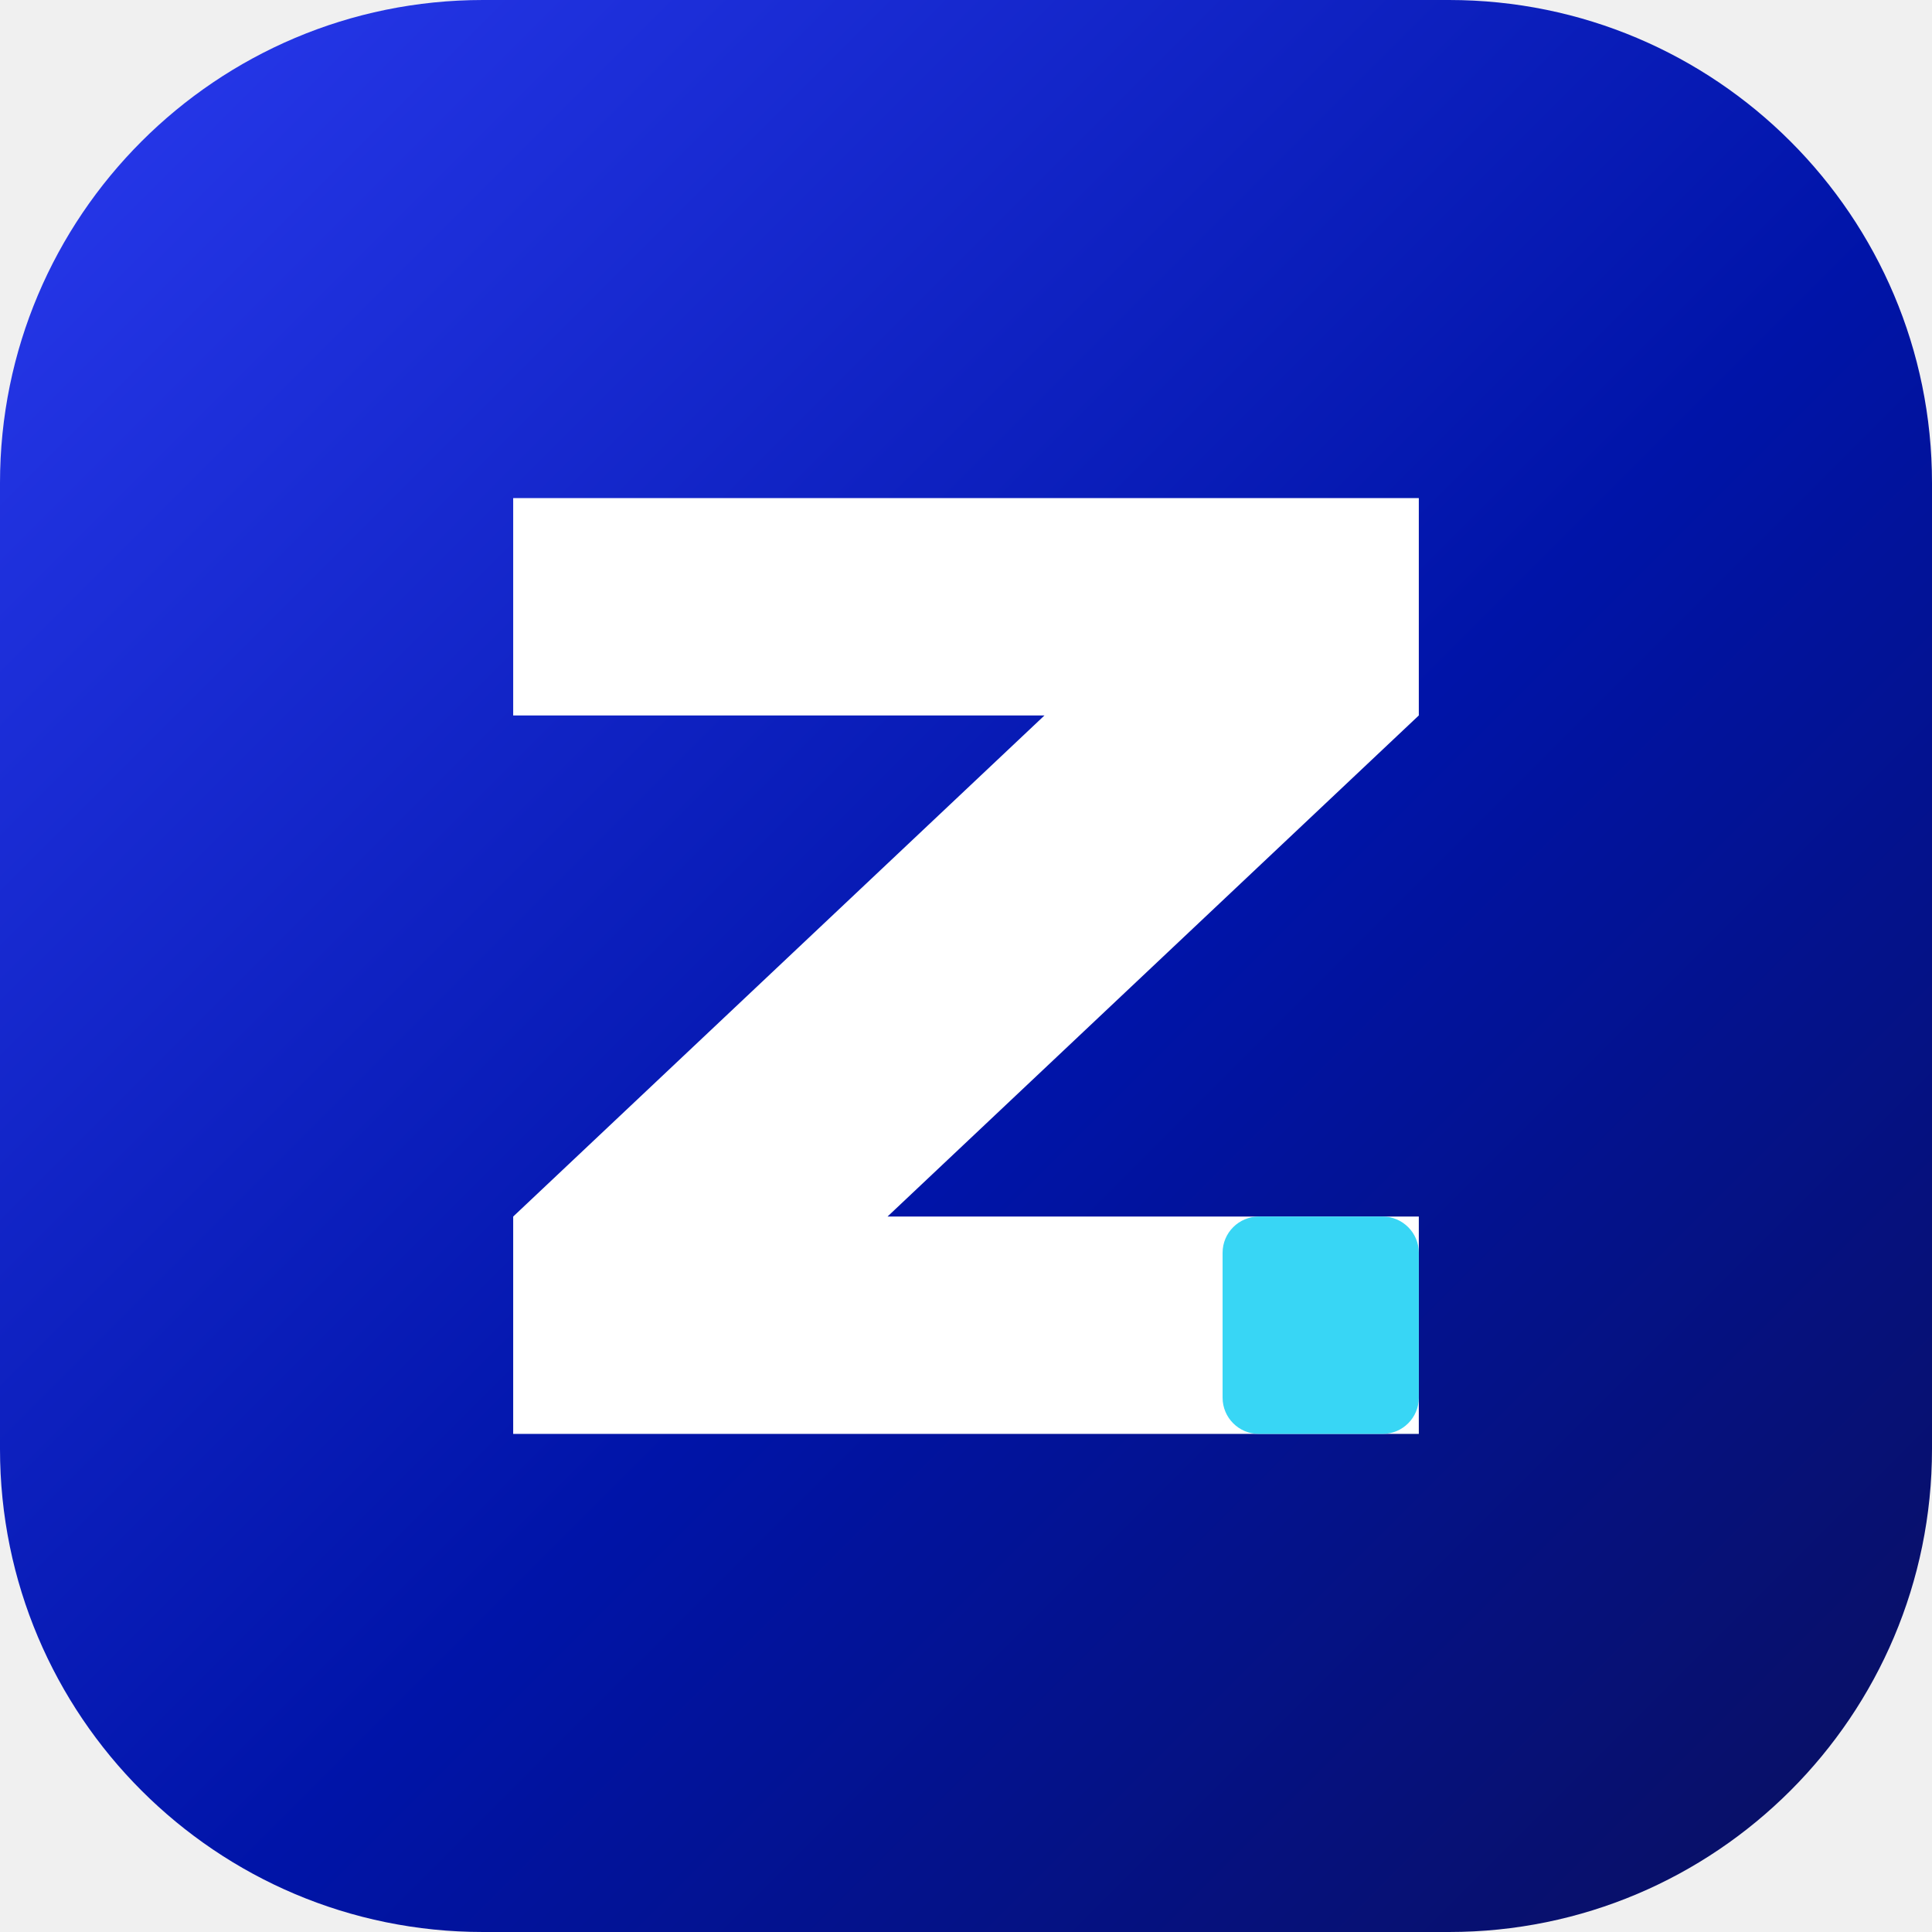
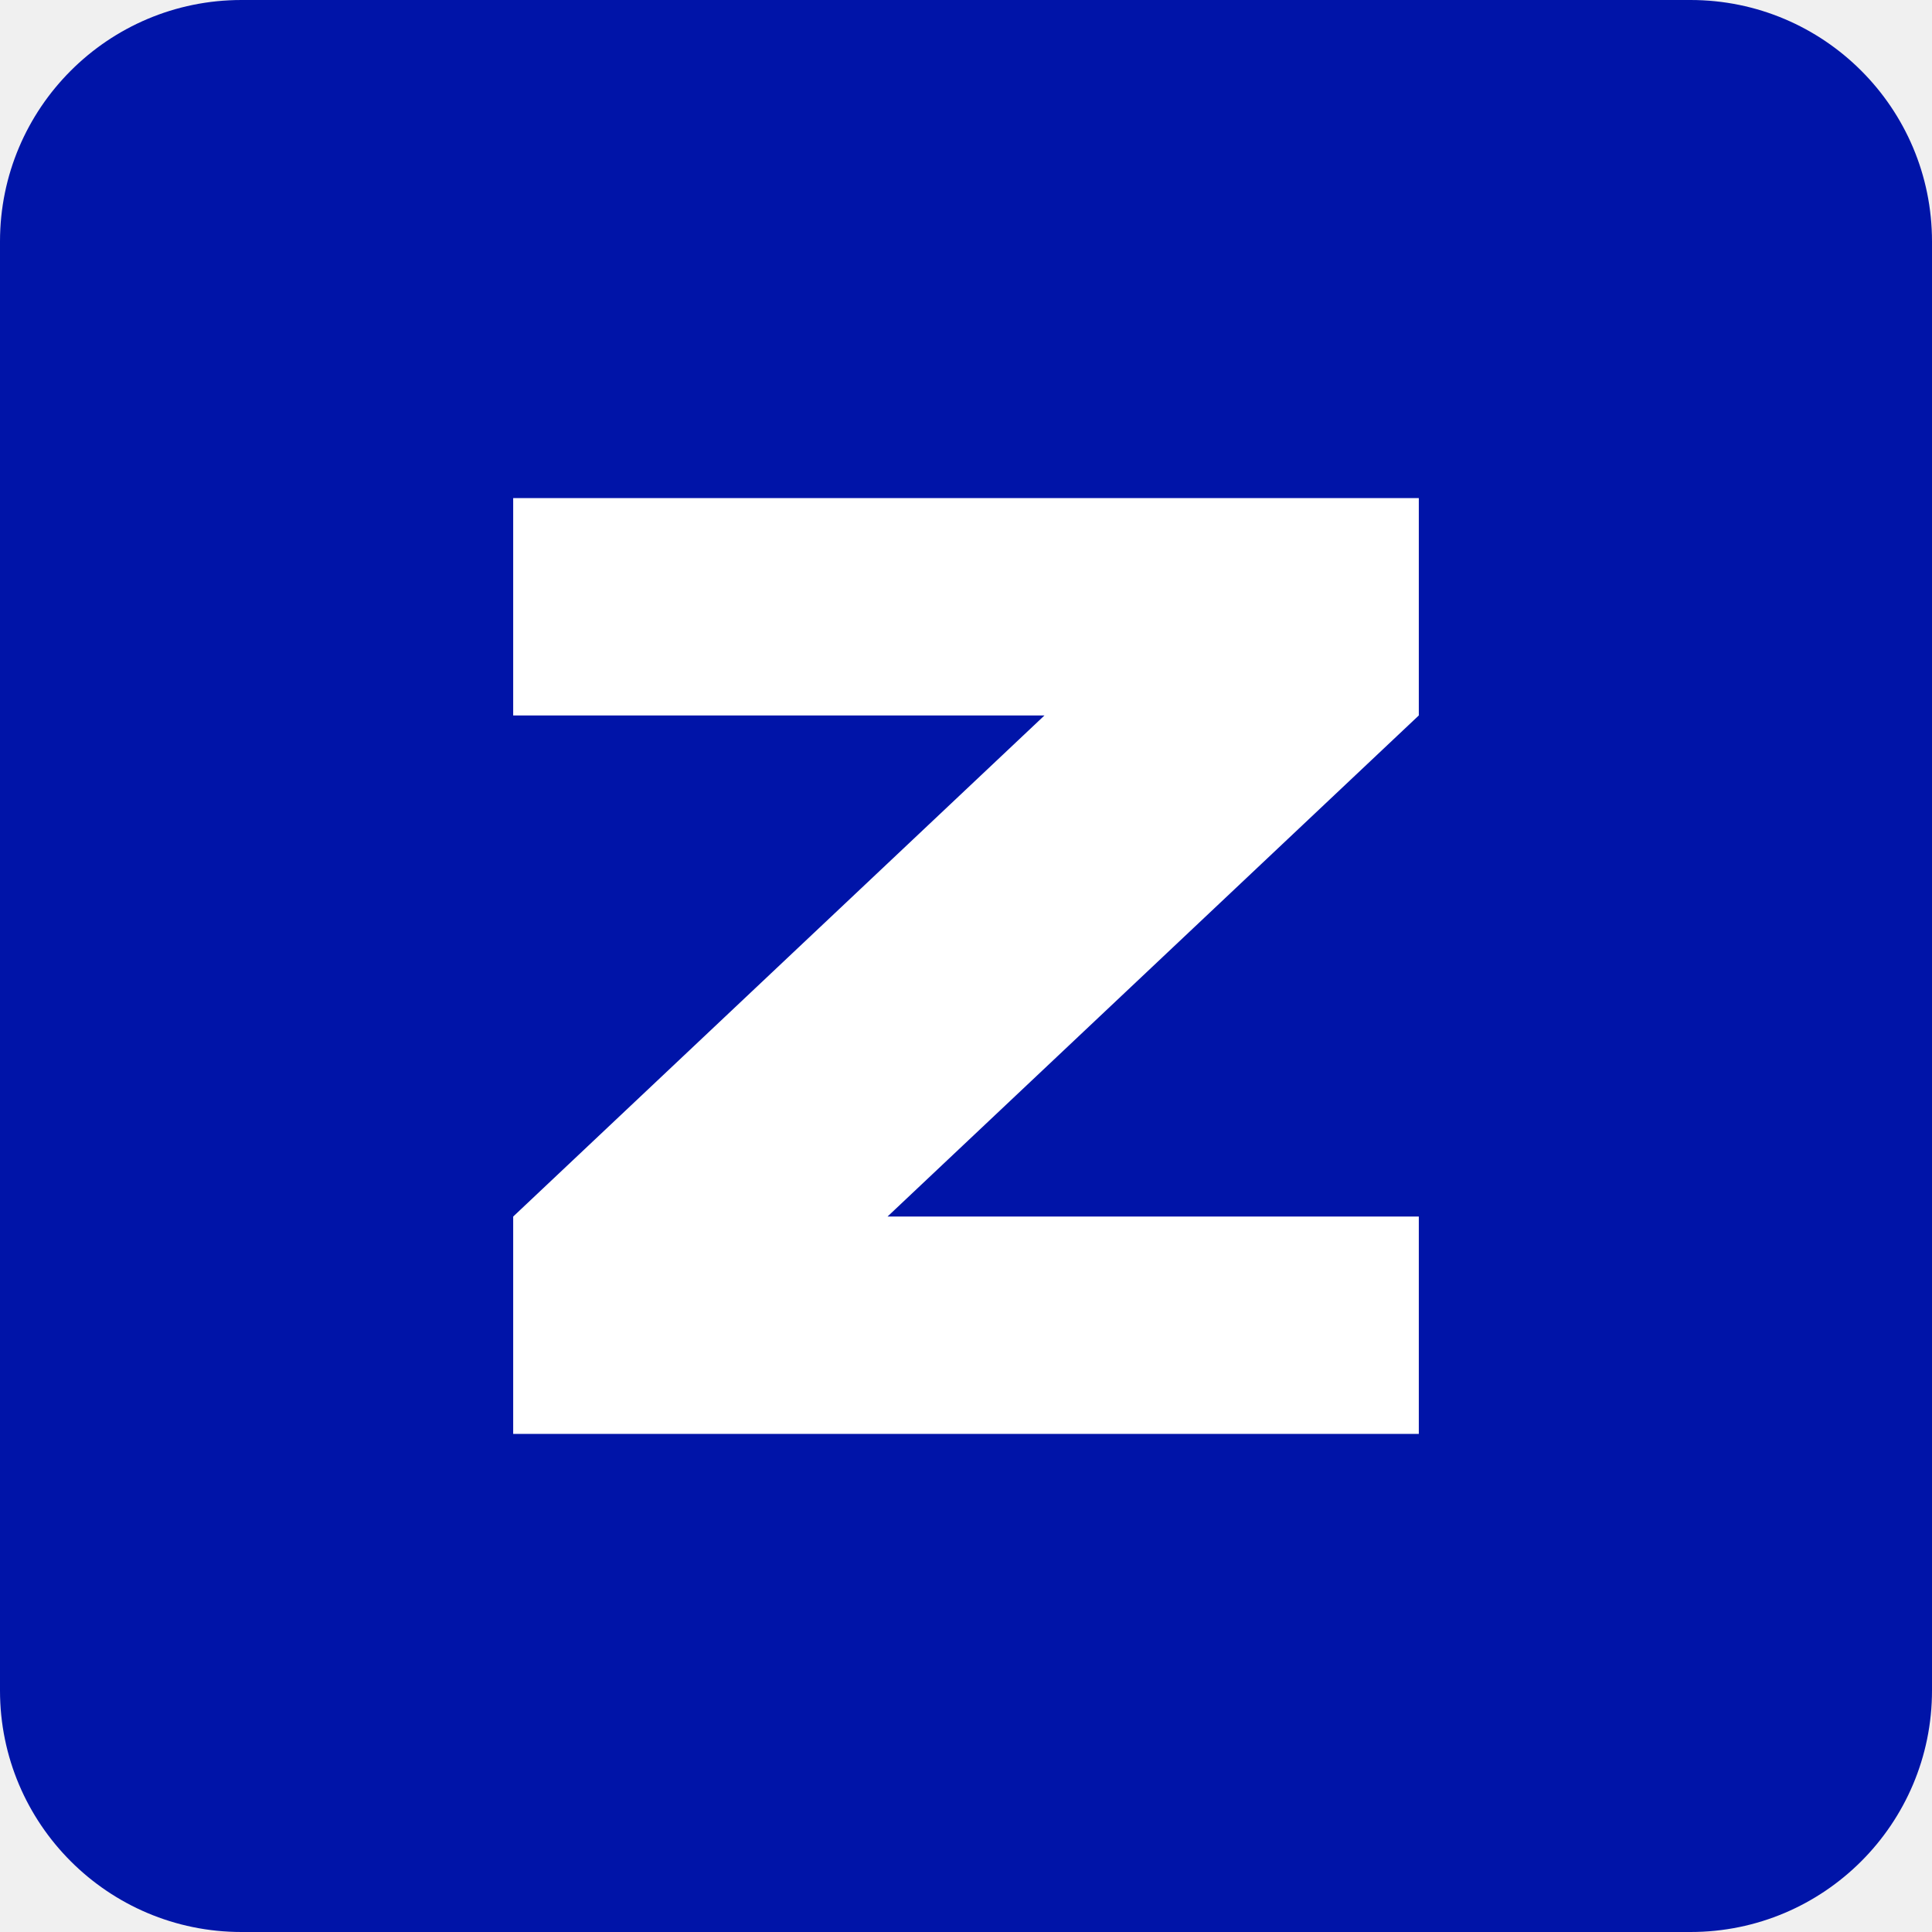
<svg xmlns="http://www.w3.org/2000/svg" viewBox="0 0 64 64" role="img" aria-label="Zaffre">
-   <defs>
-     <linearGradient id="zf-bg" x1="0" y1="0" x2="1" y2="1">
-       <stop offset="0" stop-color="#2A3BF0" />
-       <stop offset="0.55" stop-color="#0014A8" />
-       <stop offset="1" stop-color="#0A0F5C" />
-     </linearGradient>
-   </defs>
-   <rect width="64" height="64" rx="16" fill="url(#zf-bg)" />
+   <rect width="64" height="64" rx="8" fill="#0014A8" />
  <path d="M17 16.5h30v7.2L29.4 40.3H47v7.2H17v-7.2l17.6-16.6H17z" fill="#FFFFFF" />
-   <rect x="40.5" y="40.3" width="6.5" height="7.2" rx="1.2" fill="#38D6F5" />
</svg>
